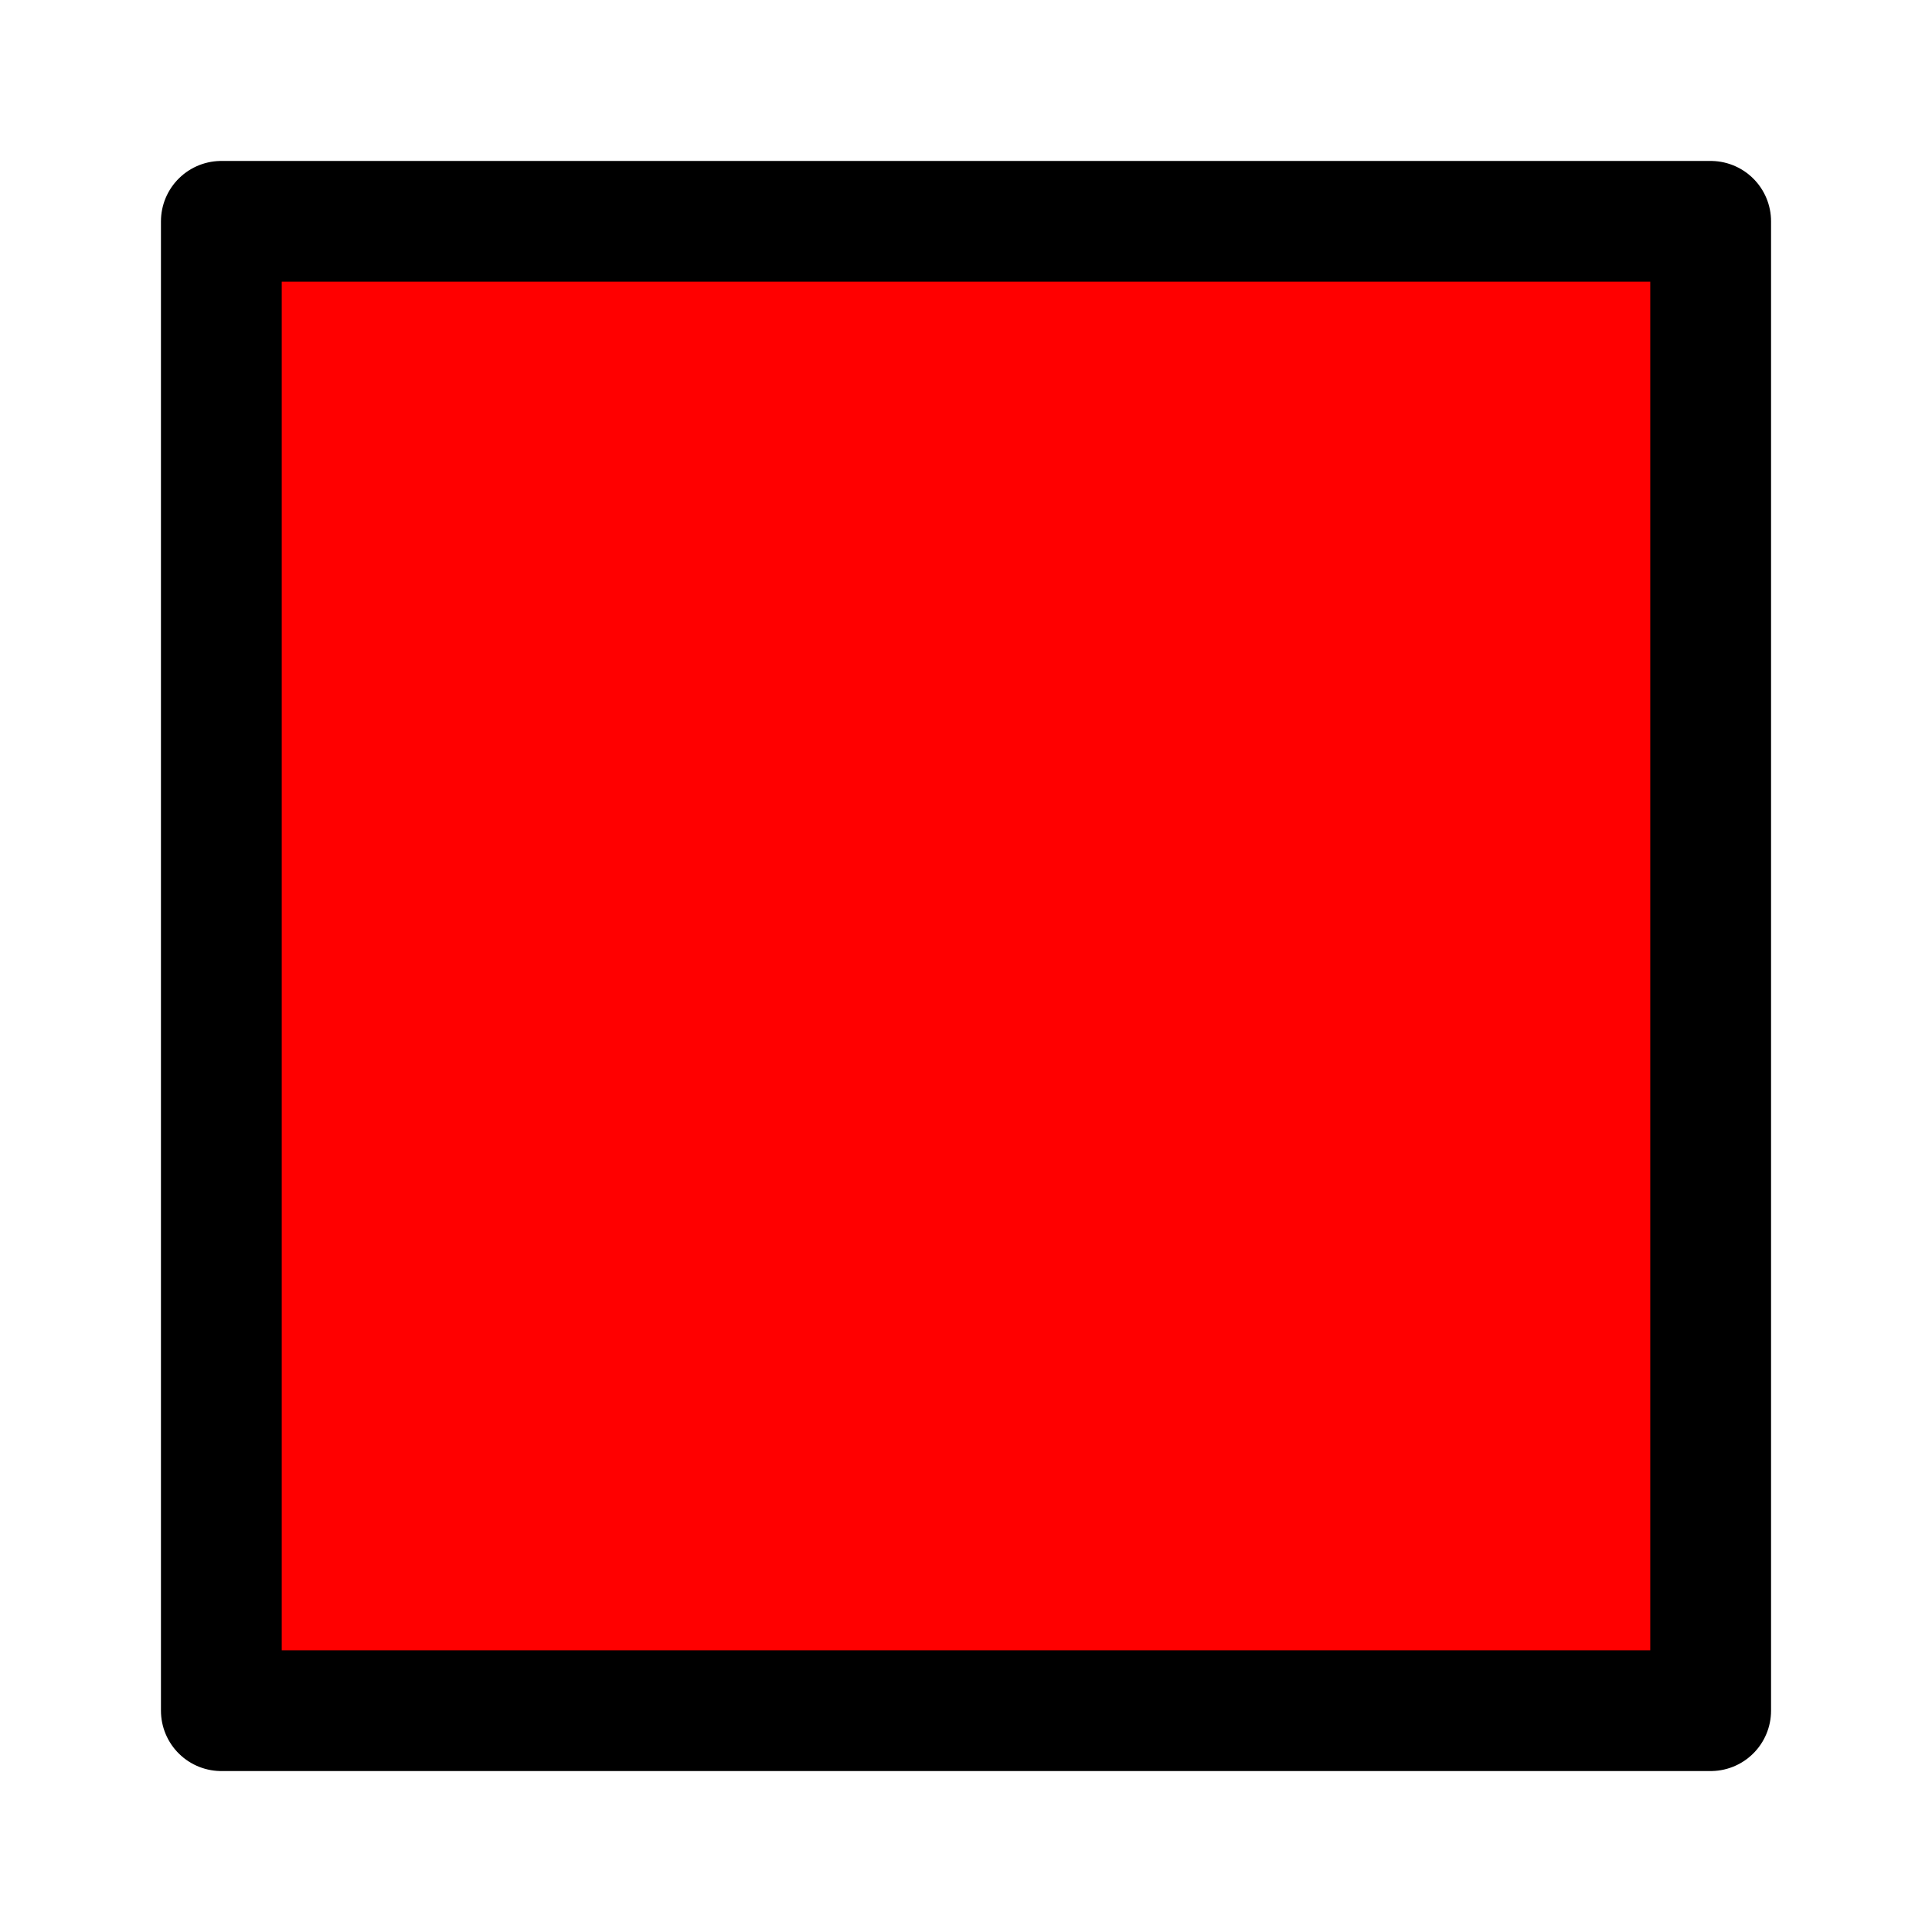
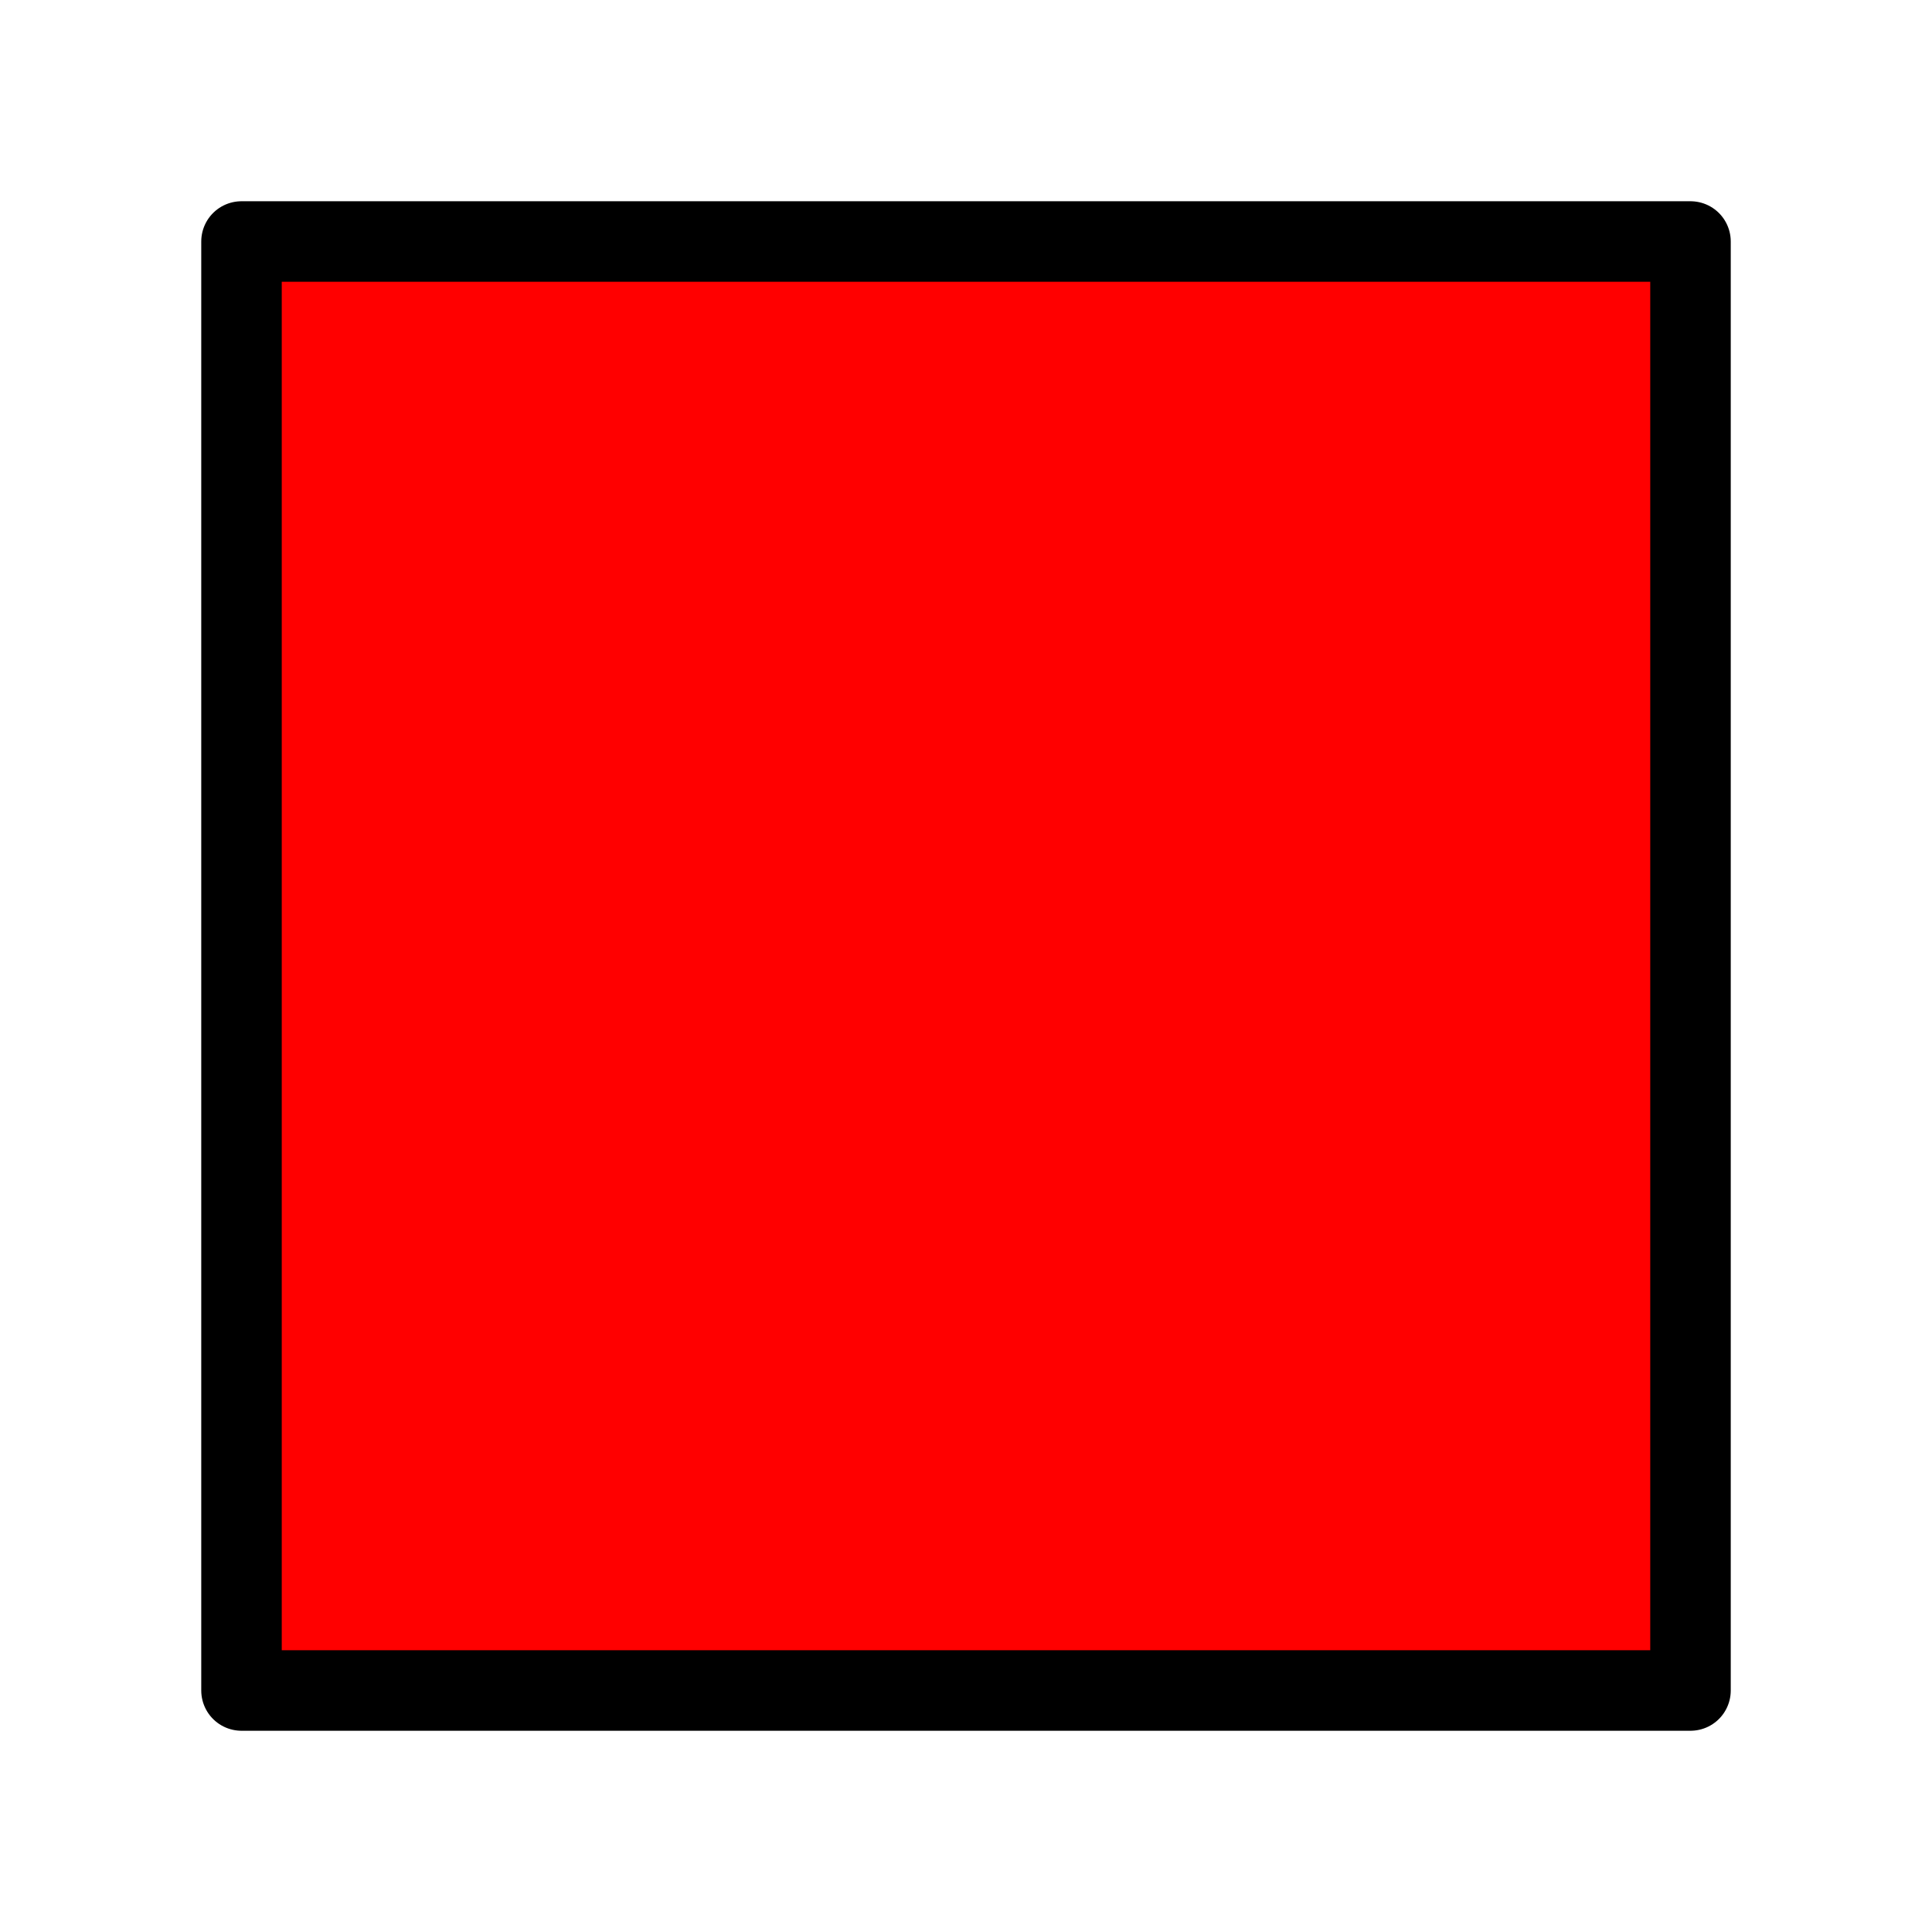
- <svg xmlns="http://www.w3.org/2000/svg" width="48" height="48" viewBox="0 0 12.7 12.7" version="1.1" id="svg1880">
-   <defs id="defs1874" />
-   <g id="layer1">
-     <rect style="opacity:1;fill:red;fill-opacity:1;stroke:black;stroke-width:0.794;stroke-linecap:round;stroke-linejoin:round;stroke-miterlimit:4;stroke-dasharray:none;stroke-opacity:1" id="rect2443" width="9.79" height="9.79" x="1.455" y="1.455" />
-   </g>
+ <svg xmlns="http://www.w3.org/2000/svg" width="48" height="48" version="1.1" viewBox="0 0 48 48">
+   <rect x="6" y="6" width="36" height="36" fill="#f00" stroke="#000" stroke-linecap="round" stroke-linejoin="round" stroke-width="2" />
</svg>
